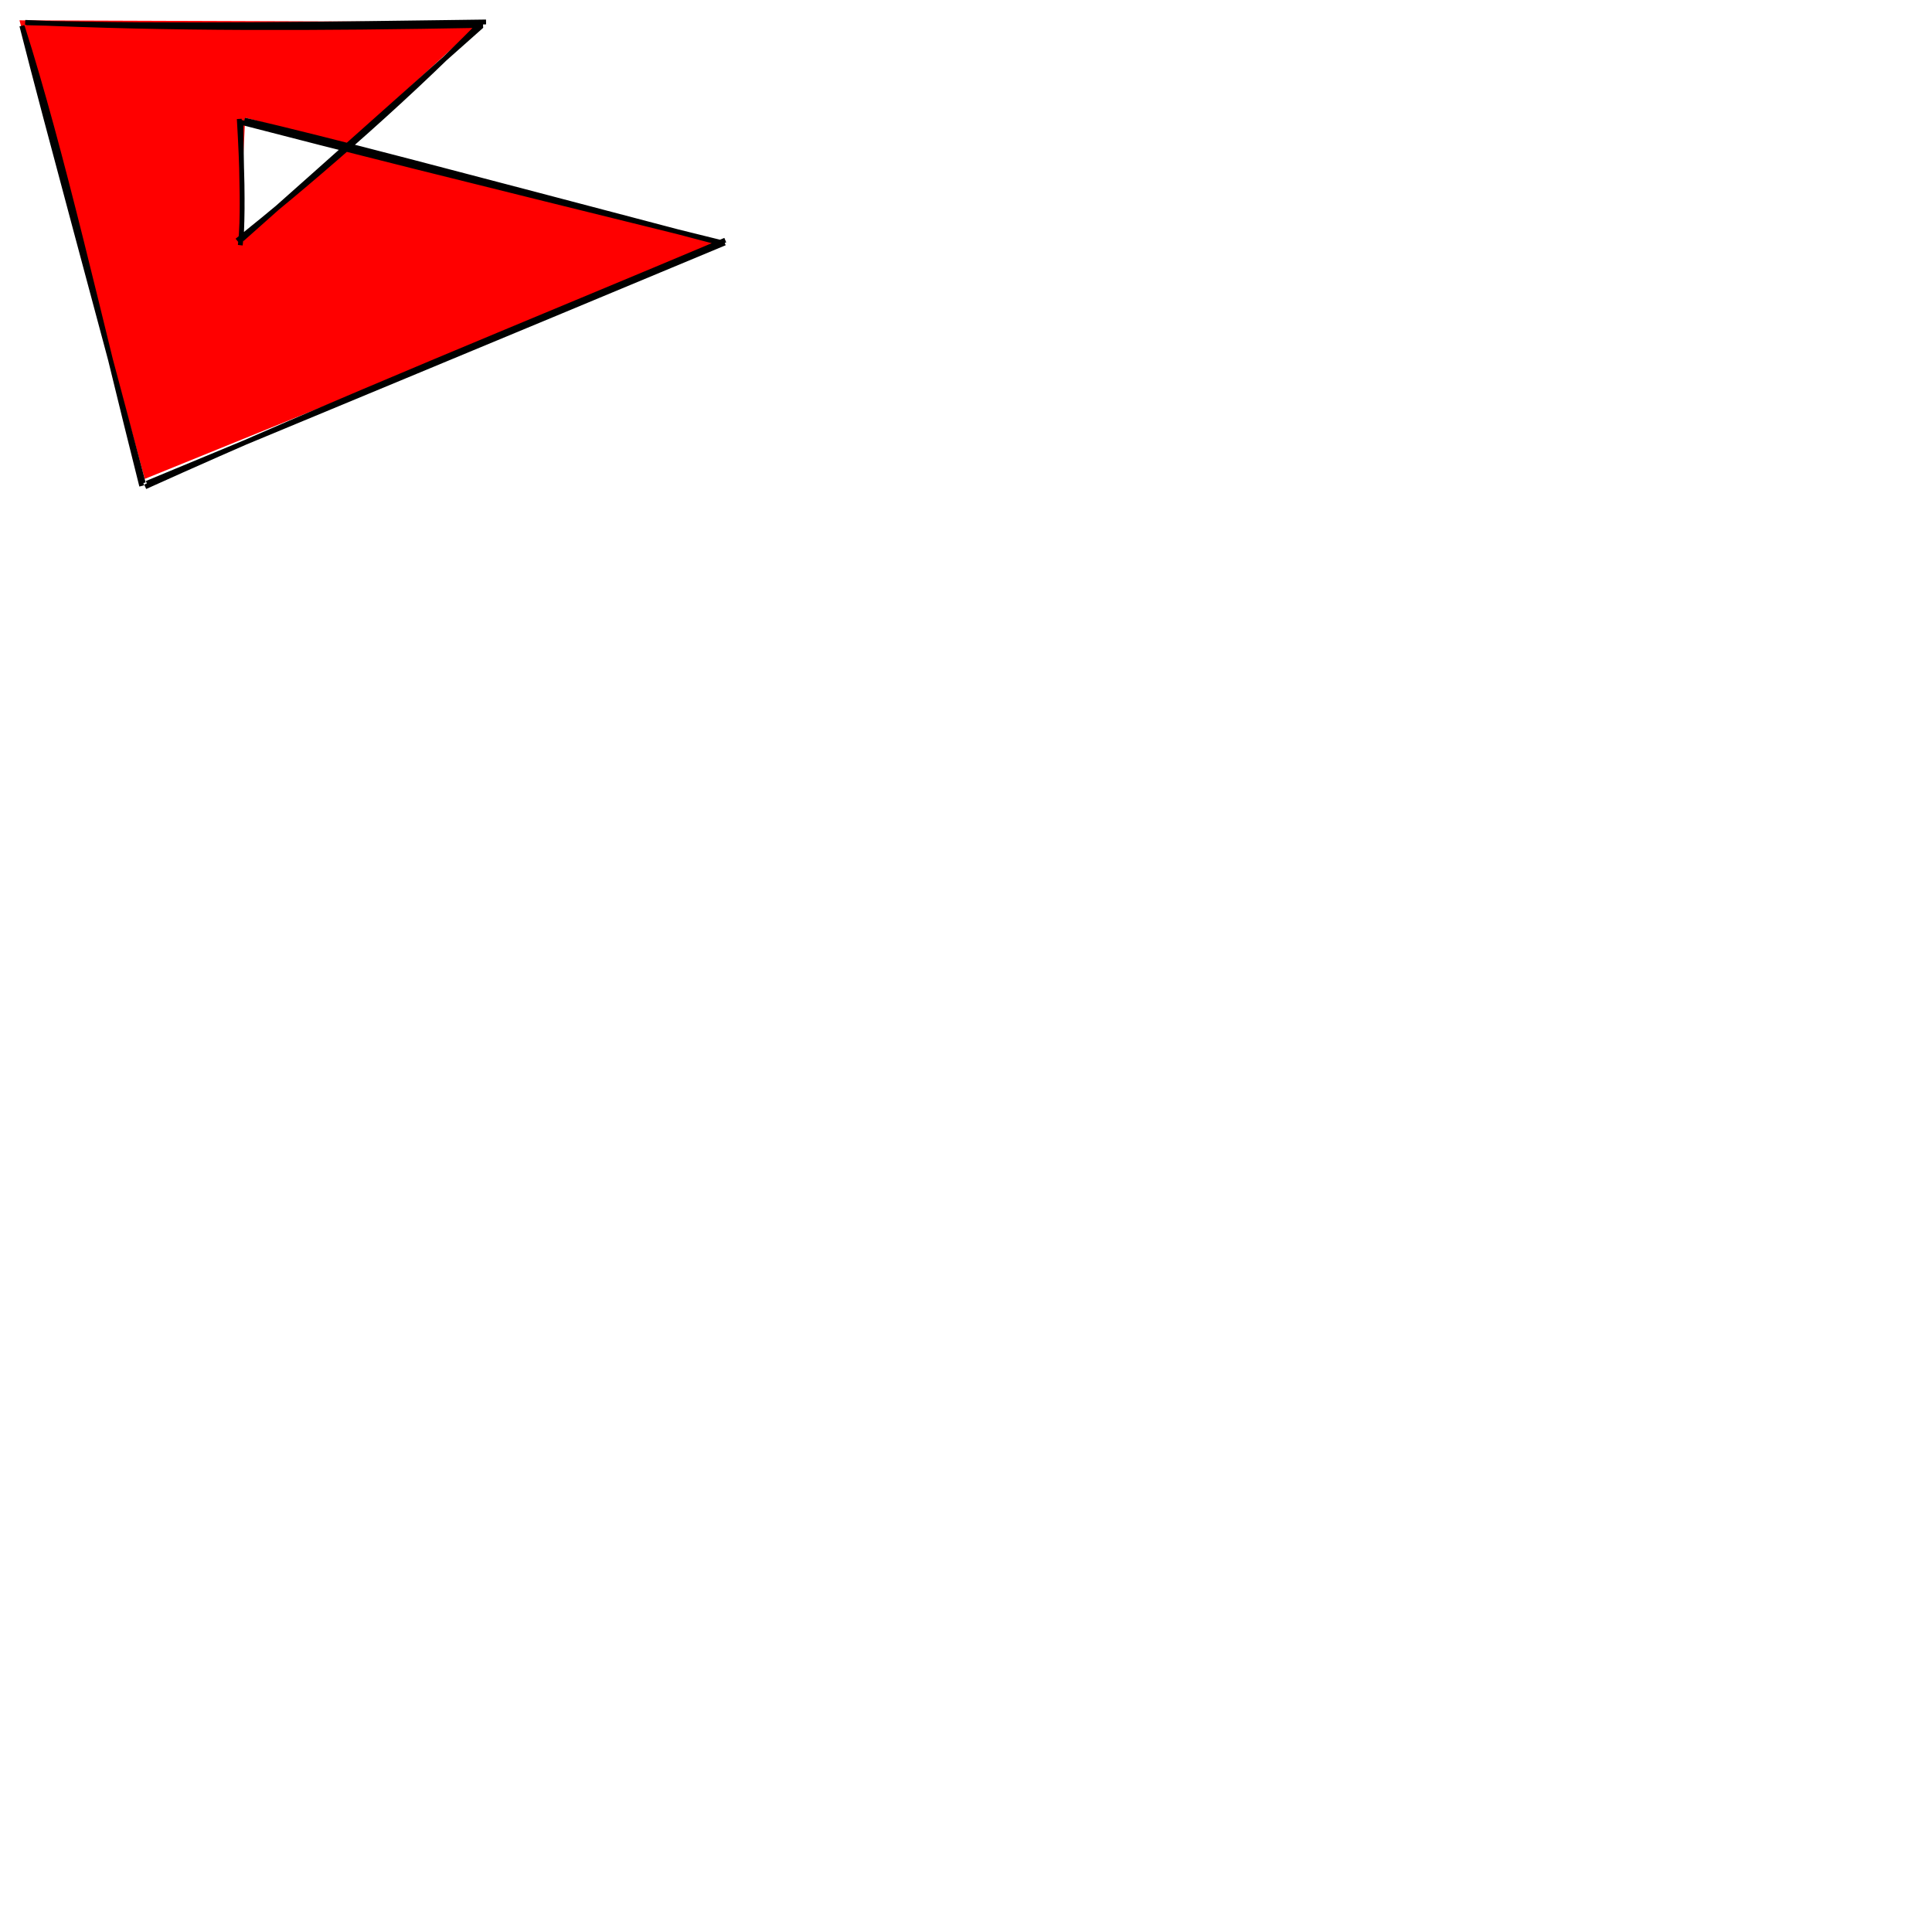
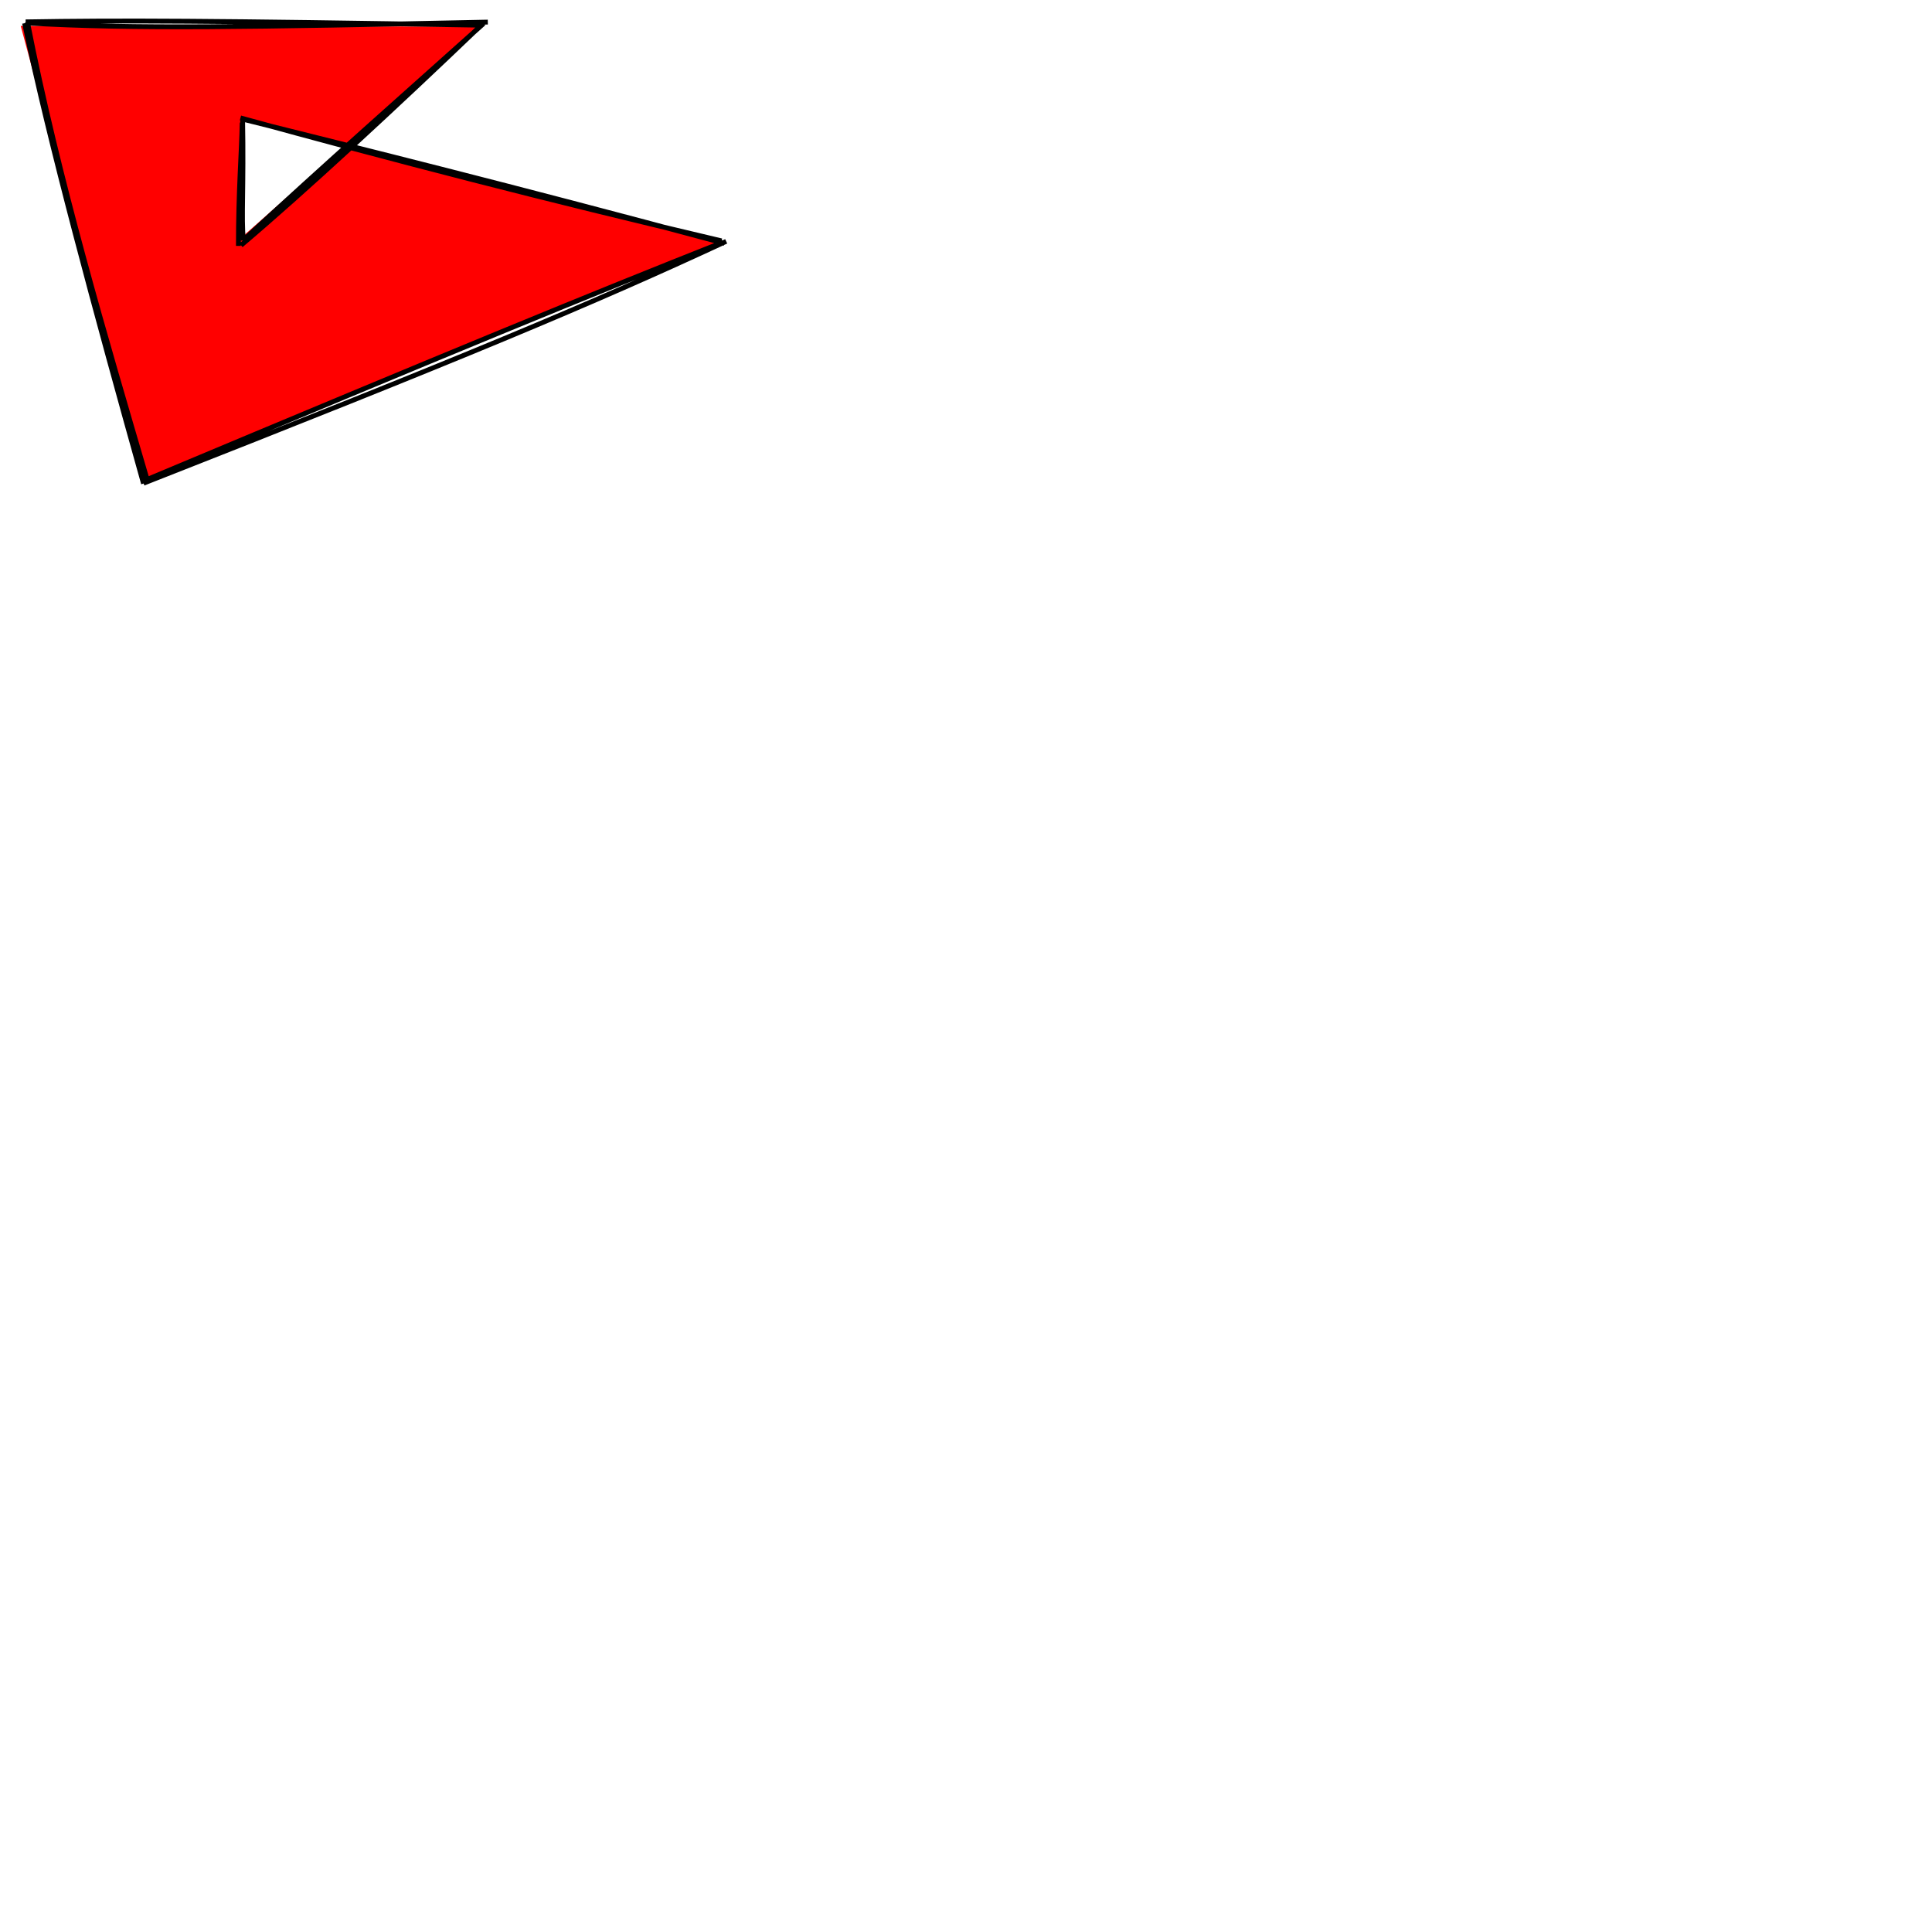
<svg xmlns="http://www.w3.org/2000/svg" width="800" height="800">
  <g>
-     <path d="M8.059 8.413 L199.22 9.095 L98.993 100.55 L101.53 48.743 L299.177 101.151 L59.928 198.308" stroke="none" stroke-width="0" fill="red" fill-rule="evenodd" />
-     <path d="M10.926 9.438 C72.62 11.116, 136.745 9.926, 201.265 9.097 M10.423 9.263 C70.099 12.018, 130.985 11.782, 200.031 10.52 M199.236 9.389 C164.04 45.161, 125.051 78.082, 98.189 99.626 M199.487 10.702 C171.543 35.451, 142.437 61.58, 100.174 99.071 M99.491 101.538 C100.958 88.399, 99.932 76.099, 99.774 51.137 M99.911 99.039 C100.579 84.038, 100.326 70.341, 99.075 49.236 M101.229 49.703 C140.056 58.802, 179.135 69.305, 299.11 100.826 M99.809 50.645 C142.622 61.77, 183.319 71.937, 299.683 100.678 M300.325 99.432 C221.66 132.635, 139.842 165.525, 60.126 201.57 M300.105 100.628 C208.394 138.905, 118.821 175.975, 60.776 200.103 M58.674 201.221 C41.061 131.39, 25.85 63.128, 9.227 10.921 M59.327 200.03 C39.914 126.378, 20.139 54.451, 9.043 10.674" stroke="black" stroke-width="2" fill="none" />
+     <path d="M8.579 10.734 L198.735 10.999 L98.75 99.434 L100.956 49.13 L298.119 99.959 L59.483 199.339" stroke="none" stroke-width="0" fill="red" fill-rule="evenodd" />
+     <path d="M10.739 9.508 C55.982 12.116, 103.872 11.176, 201.992 9.151 M10.618 9.057 C49.018 8.403, 87.48 8.53, 199.591 10.439 M199.216 10.477 C164.069 44.144, 125.662 79.697, 99.794 101.57 M200.26 9.735 C167.239 39.329, 135.479 67.272, 100.552 99.649 M98.717 101.822 C98.693 79.995, 100.063 62.41, 100.283 50.774 M100.771 99.546 C99.865 89.952, 100.976 77.864, 100.459 49.044 M99.567 48.814 C161.827 65.941, 225.826 82.606, 298.788 99.735 M100.431 49.325 C152.609 62.367, 206.933 75.751, 300.023 100.765 M299.091 100.4 C243.61 122.377, 188.873 144.886, 60.648 198.656 M300.701 99.936 C245.513 125.588, 191.013 148.391, 59.431 200.099 M61.12 199.207 C43.559 139.245, 24.178 74.225, 11.358 9.096 M59.424 200.242 C39.392 128.759, 20.468 59.11, 10.179 9.61" stroke="black" stroke-width="2" fill="none" />
  </g>
</svg>
